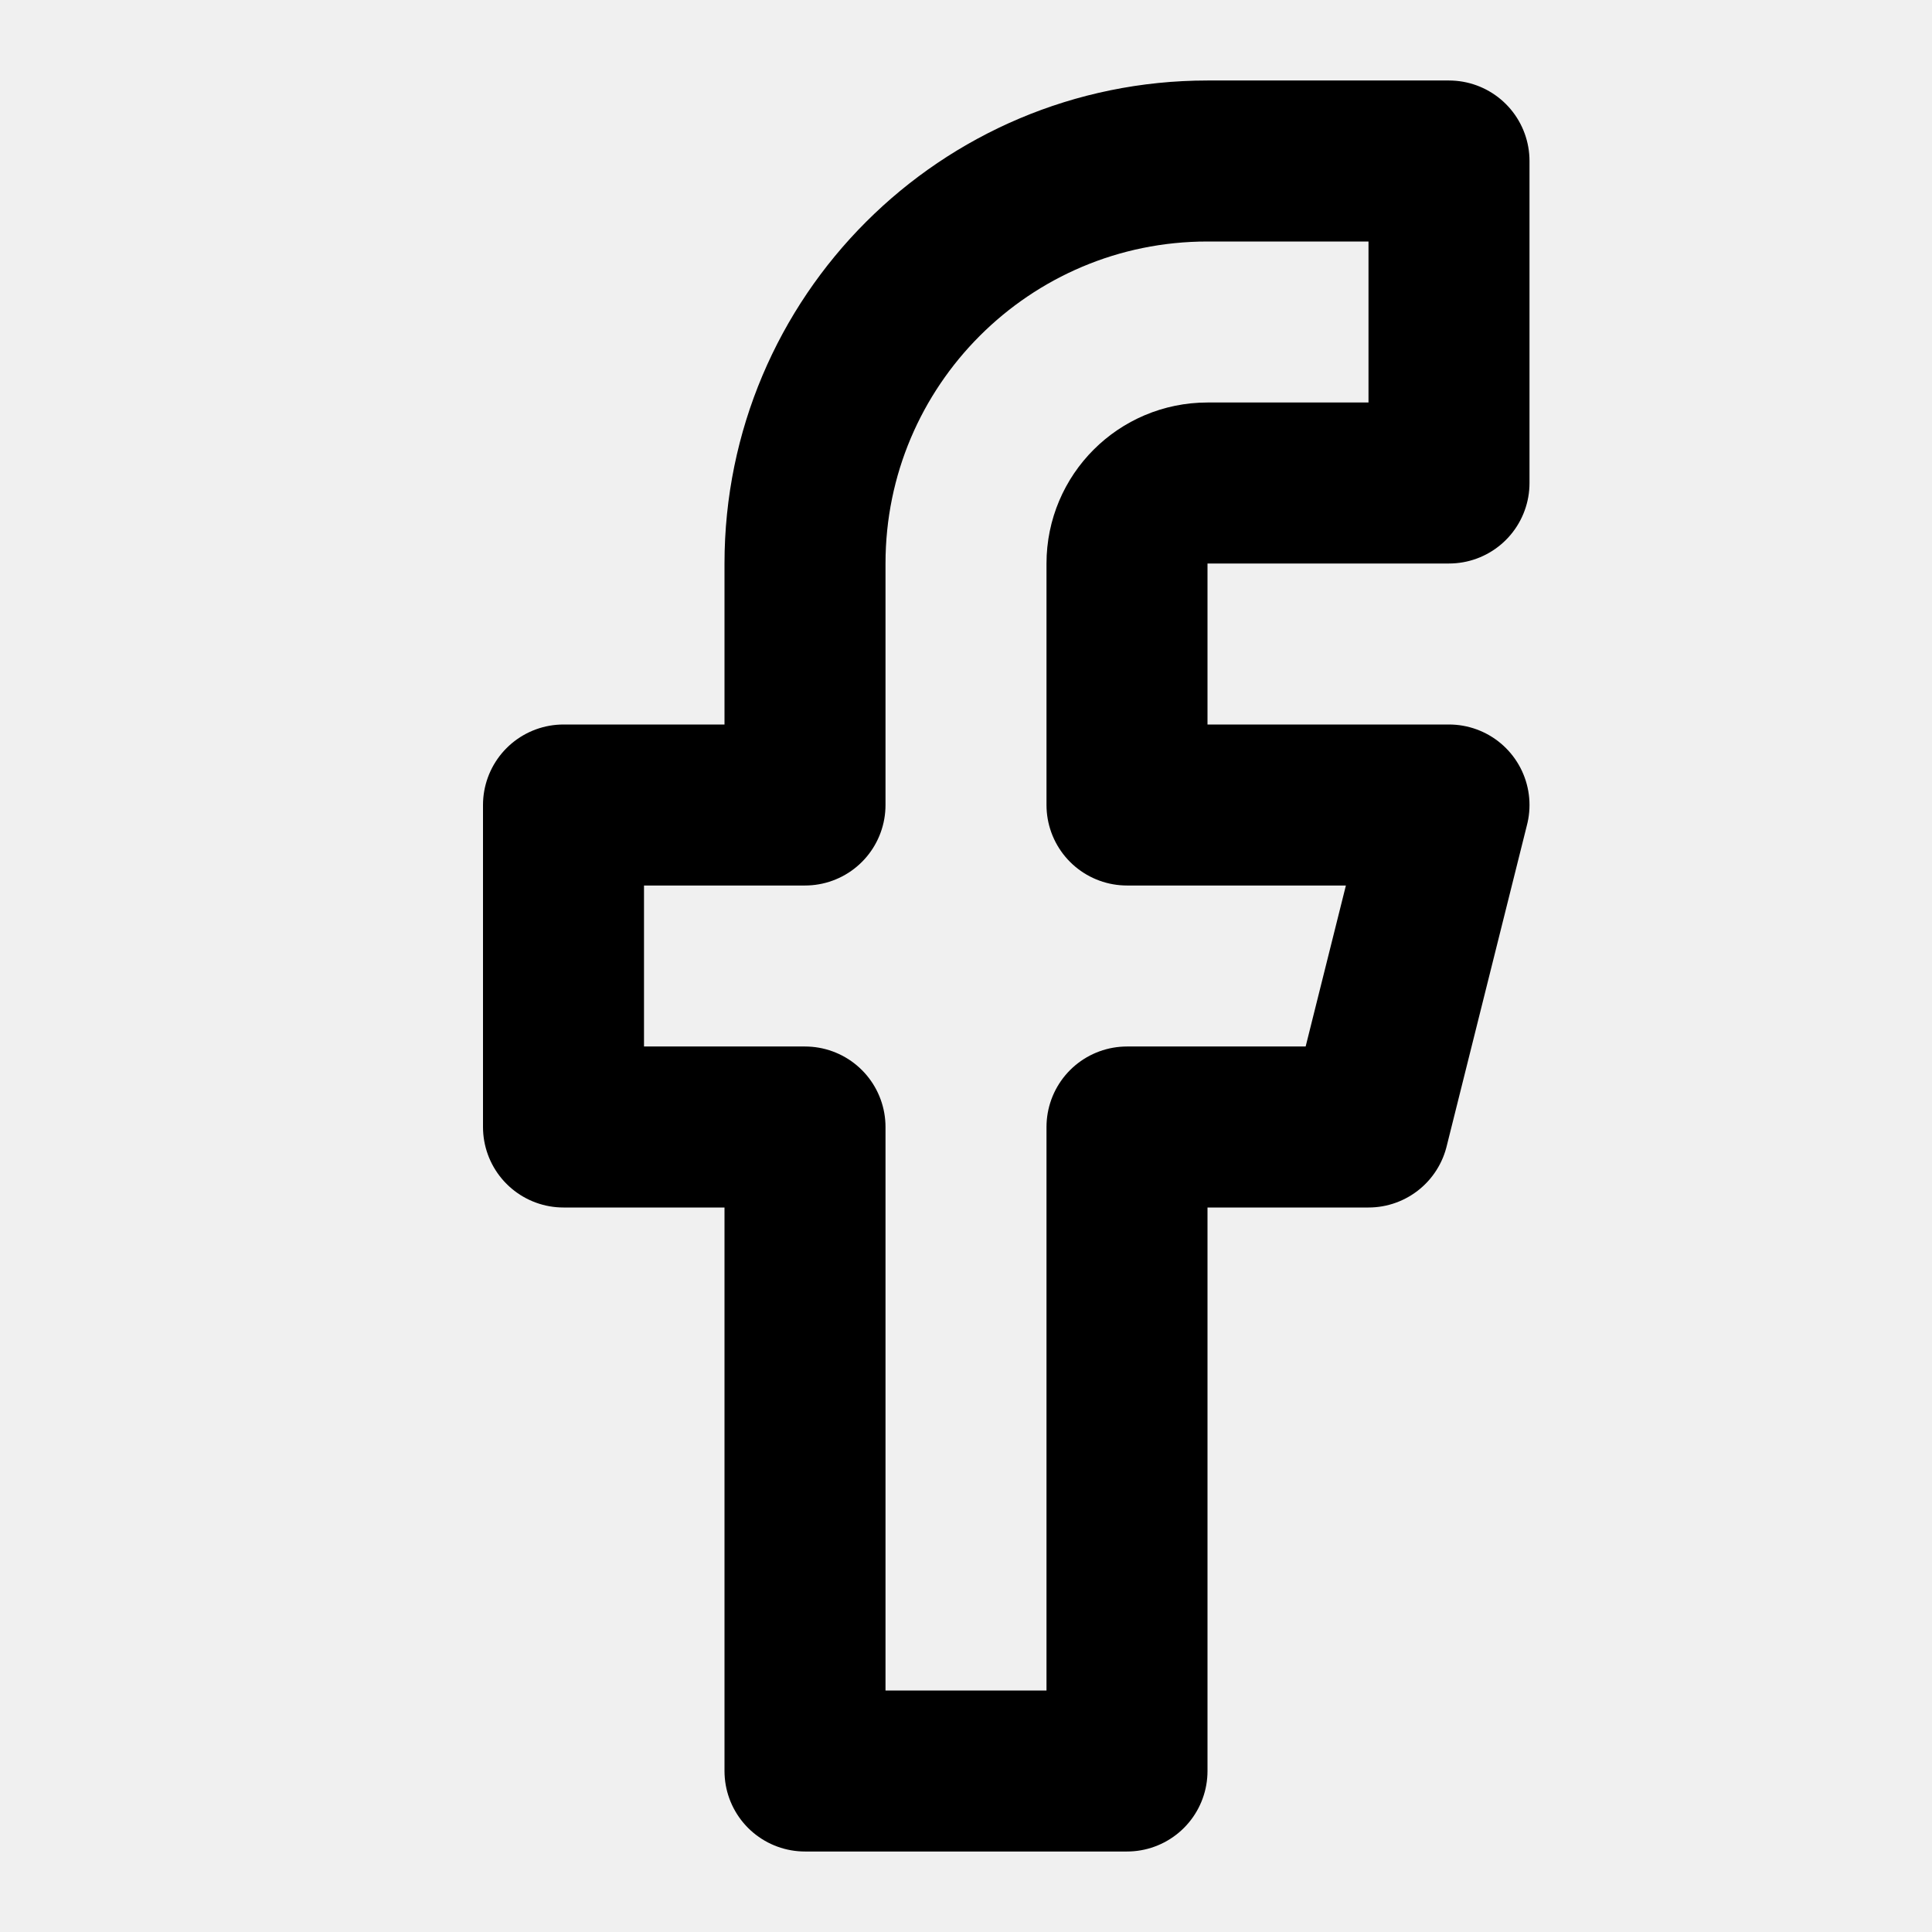
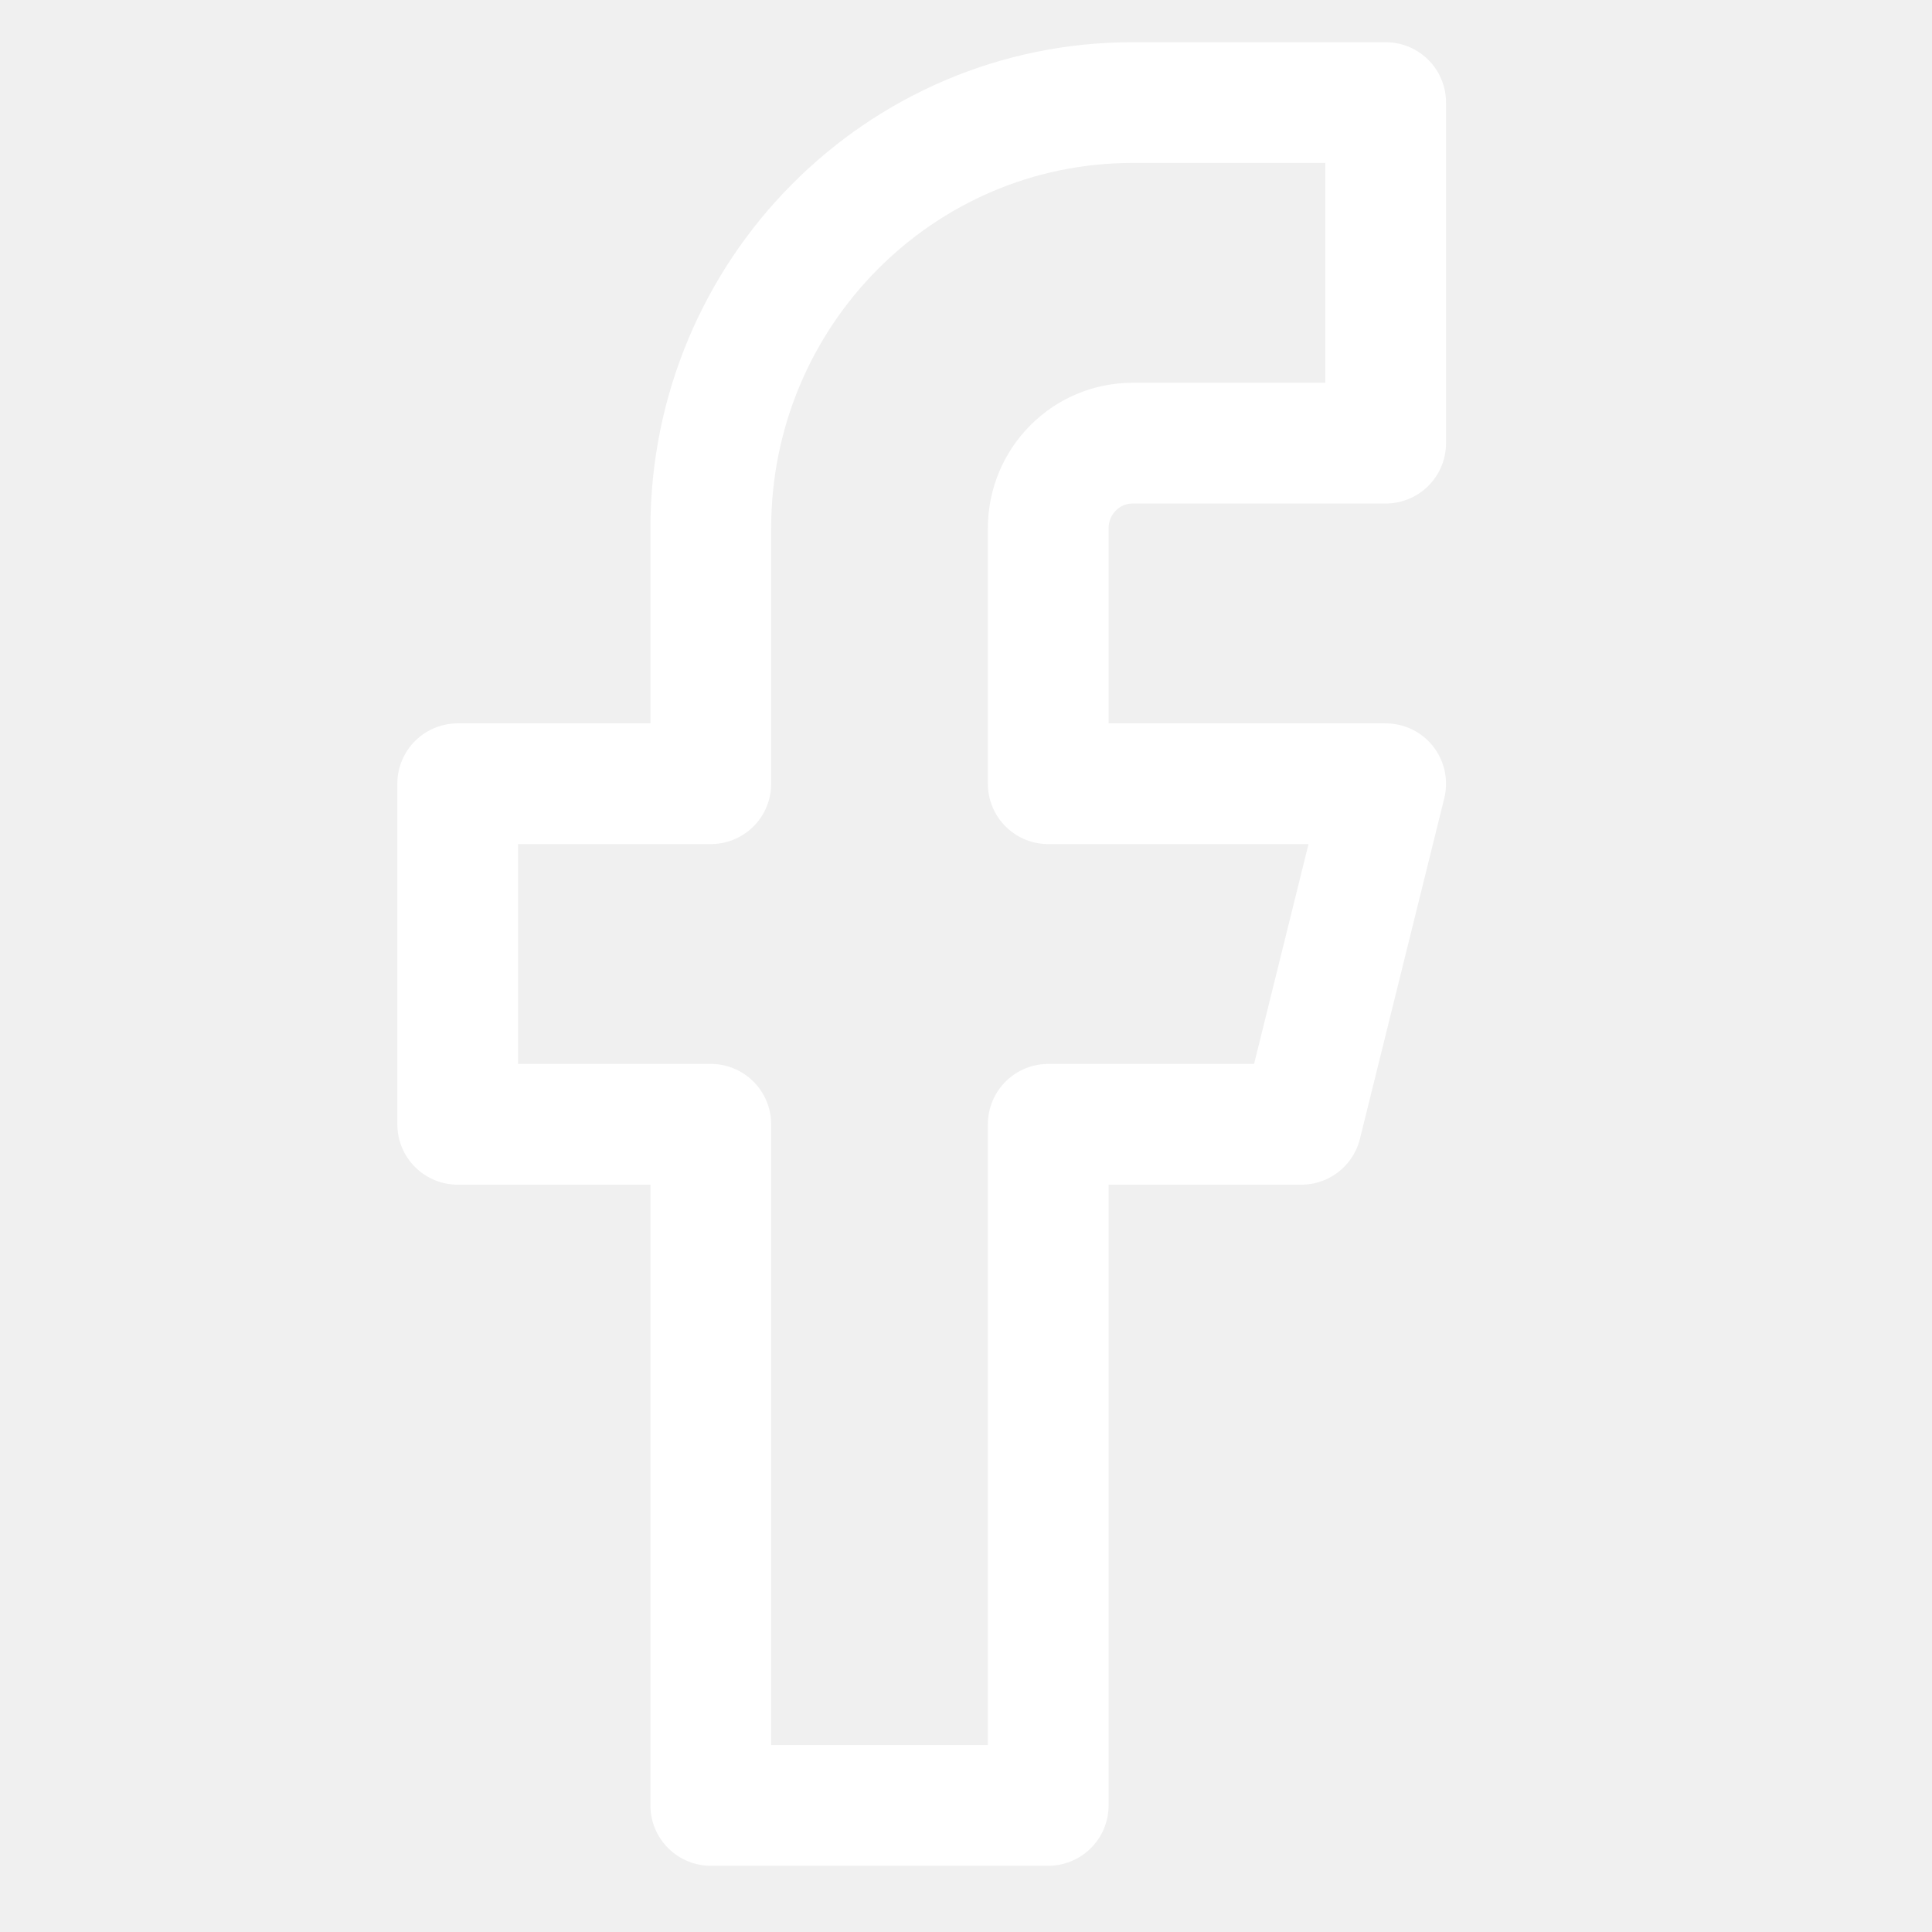
- <svg xmlns="http://www.w3.org/2000/svg" width="32" height="32" viewBox="0 0 24 24" fill="none" stroke="currentColor" stroke-width="2" stroke-linecap="round" stroke-linejoin="round" class="feather feather-facebook">
-   <path d="M18 2h-3a5 5 0 0 0-5 5v3H7v4h3v8h4v-8h3l1-4h-4V7a1 1 0 0 1 1-1h3z" />
+ <svg xmlns="http://www.w3.org/2000/svg" width="32" height="32" fill="none" stroke="currentColor" stroke-width="2" stroke-linecap="round" stroke-linejoin="round">
+   <rect id="backgroundrect" width="100%" height="100%" x="0" y="0" fill="none" stroke="none" style="" class="" />
+   <g class="currentLayer" style="">
+     <path d="M22.951,1.699 h-4.192 a6.986,7.051 0 0 0 -6.986,7.051 v4.231 H7.581 v5.641 h4.192 v11.281 h5.589 v-11.281 h4.192 l1.397,-5.641 h-5.589 V8.75 a1.397,1.41 0 0 1 1.397,-1.41 h4.192 z" id="svg_1" class="selected" stroke="#ffffff" stroke-opacity="1" />
+   </g>
</svg>
